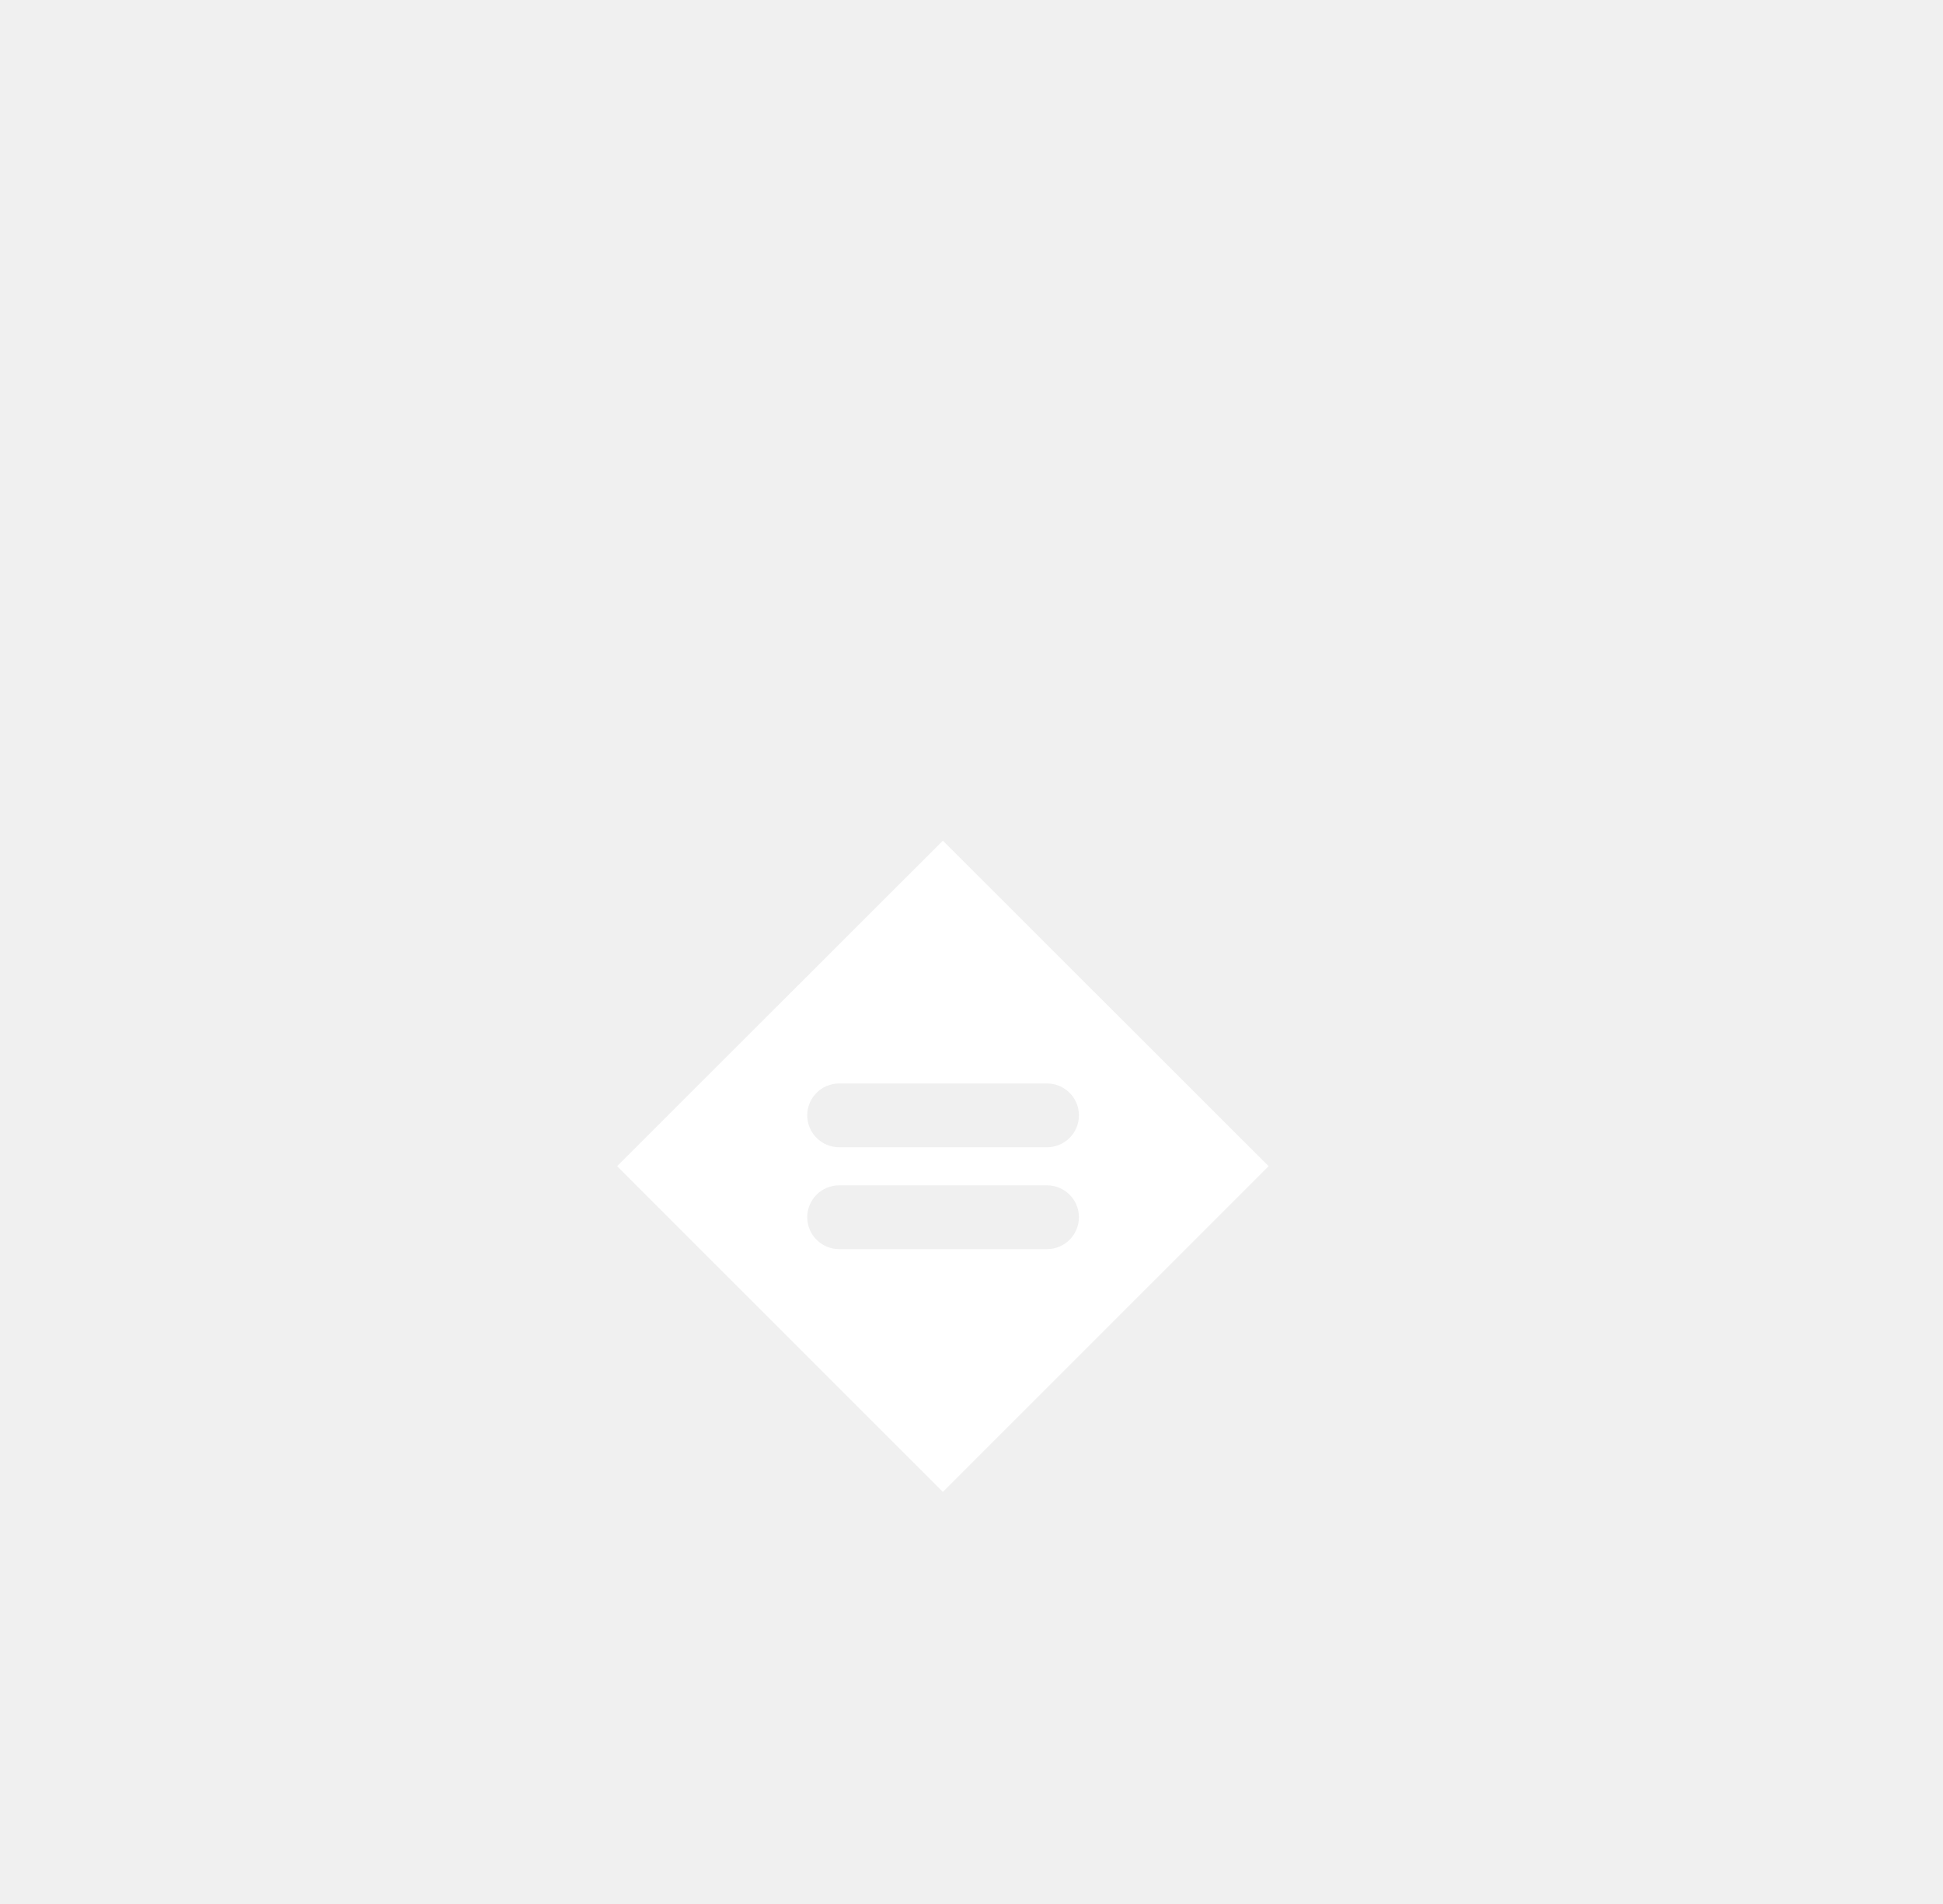
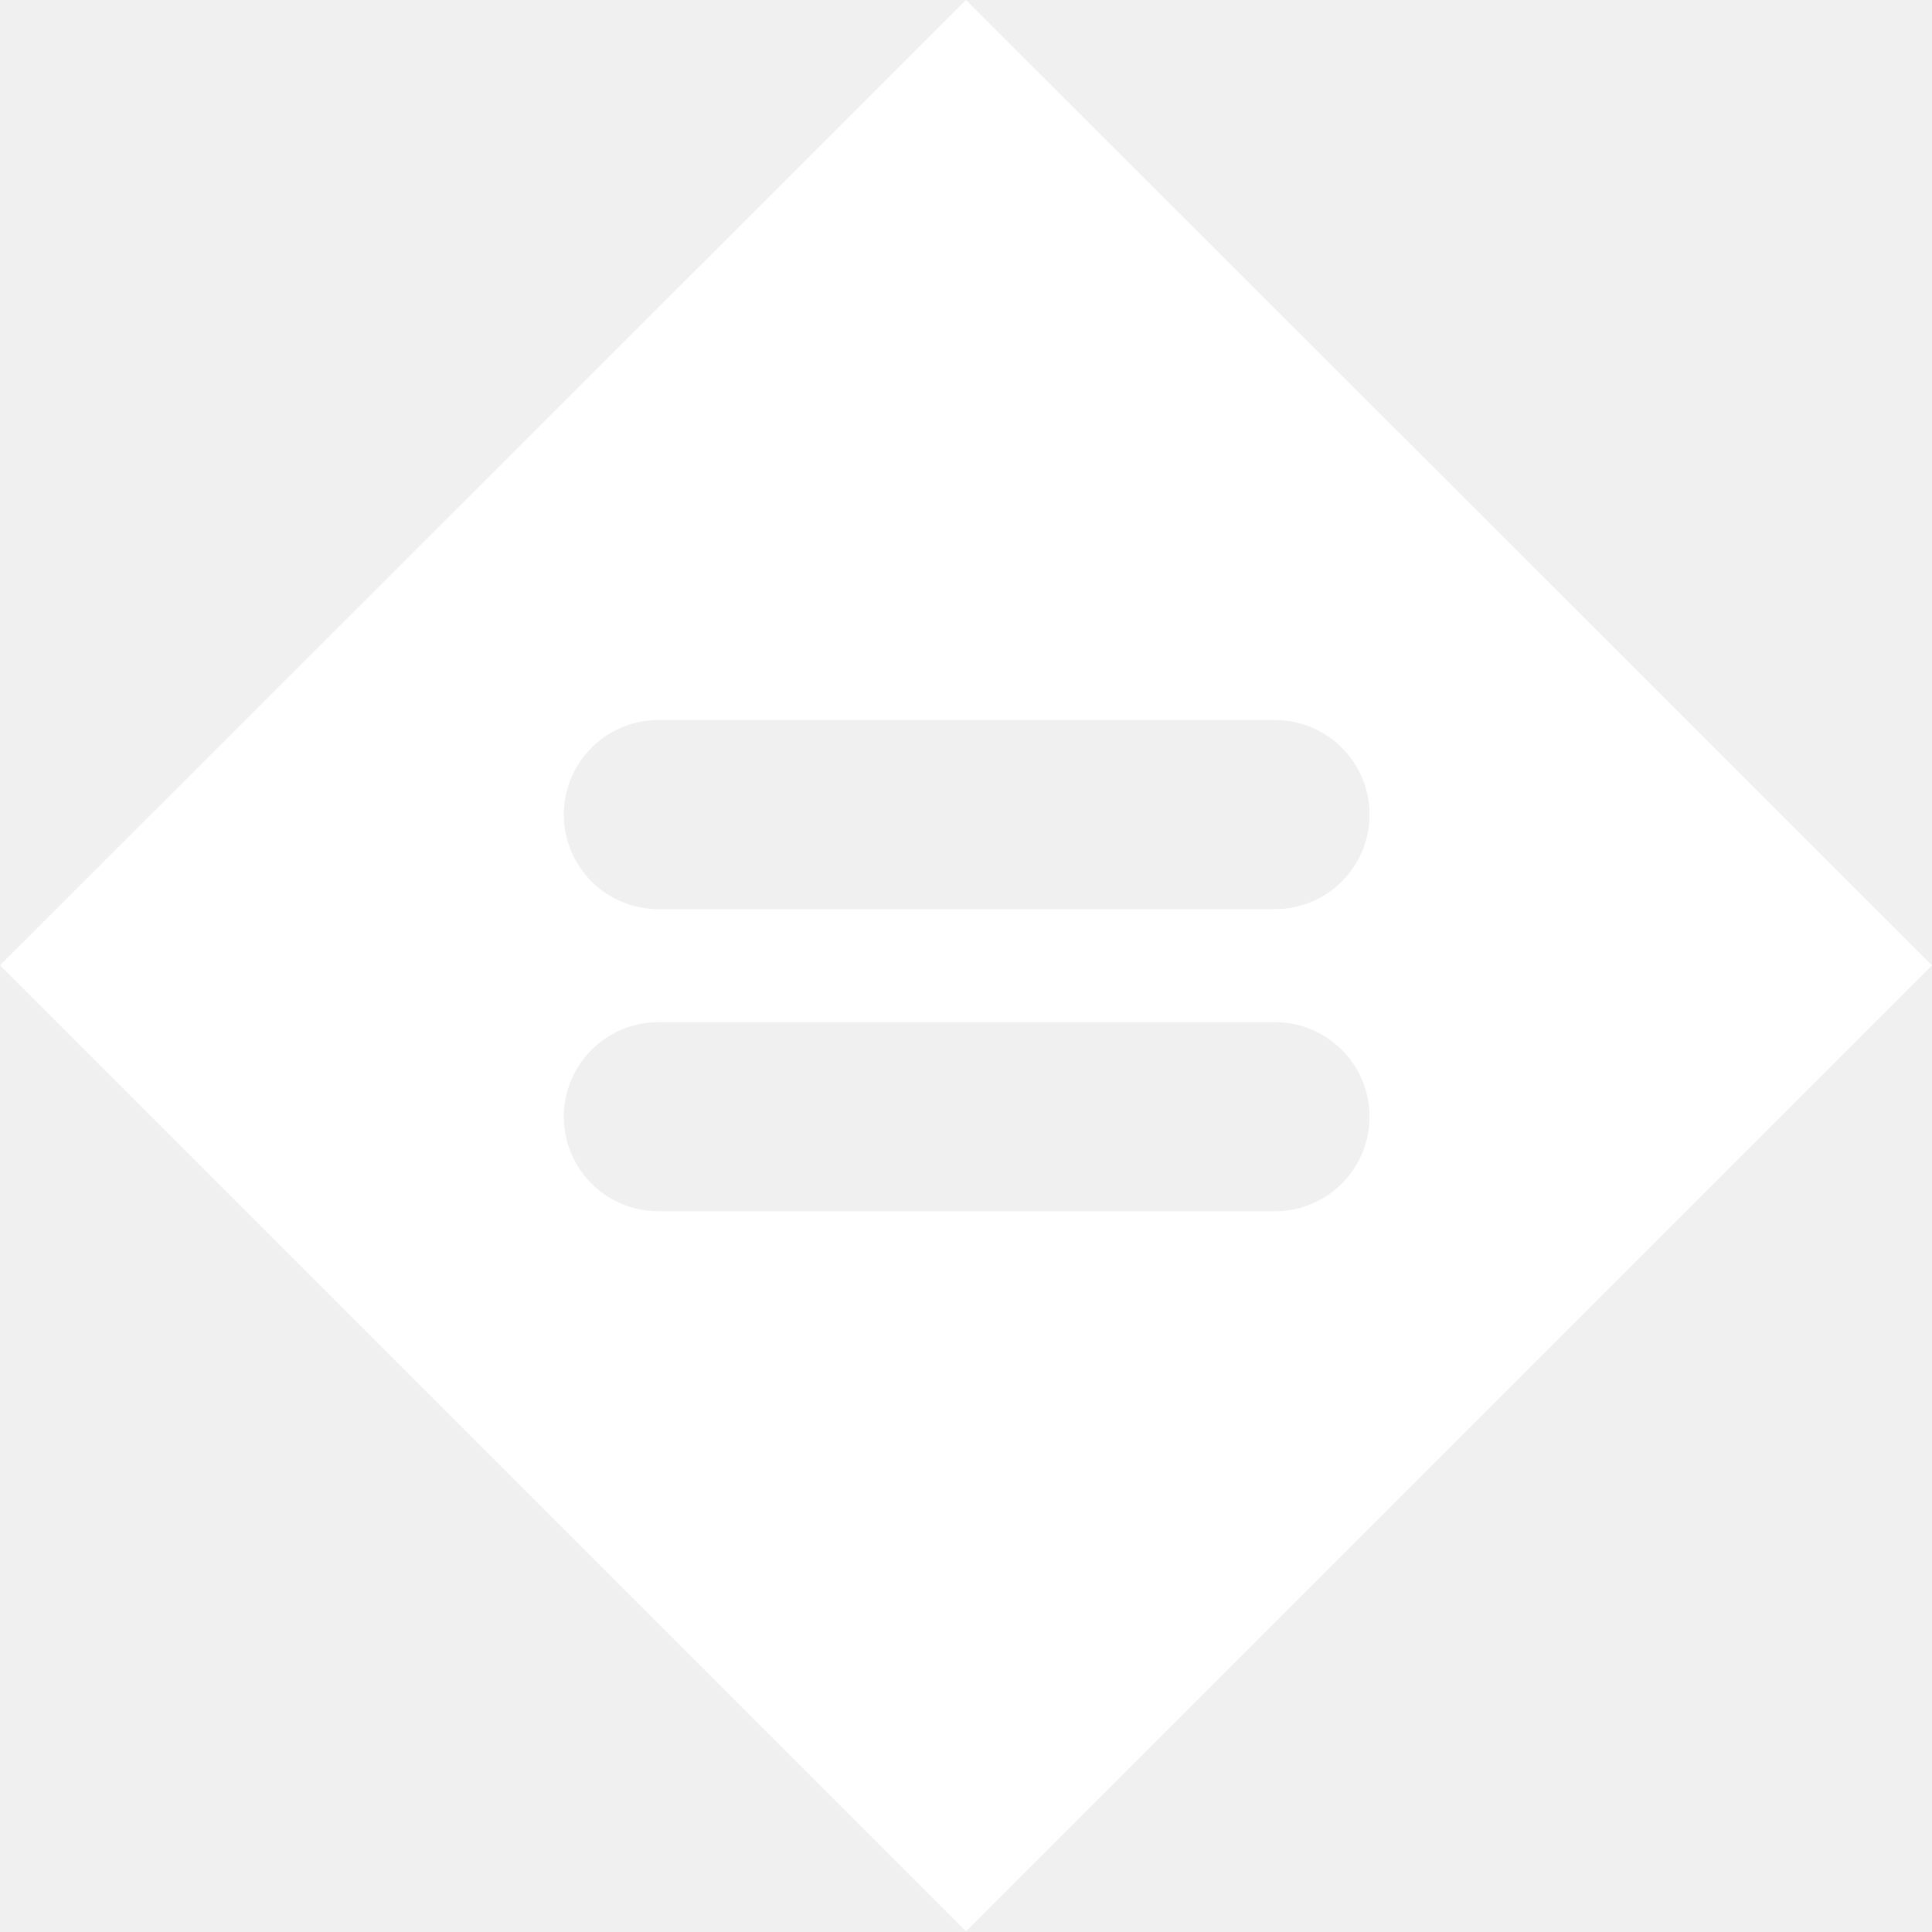
- <svg xmlns="http://www.w3.org/2000/svg" id="Capa_1" data-name="Capa 1" viewBox="0 0 84.1 82.39">
+ <svg xmlns="http://www.w3.org/2000/svg" id="Capa_1" data-name="Capa 1" viewBox="26.71 36.39 28.2 28.19">
  <defs>
-     <style>
-       .cls-5 { fill: #fff; }
-     </style>
+     <style>       .cls-5 { fill: #fff; }     </style>
  </defs>
  <path class="cls-5" d="M40.81,36.39,26.71,50.48l14.1,14.1,14.1-14.1ZM36.32,46.9h9a1.38,1.38,0,0,1,0,2.76h-9a1.38,1.38,0,0,1,0-2.76Zm9,7.17h-9a1.38,1.38,0,0,1,0-2.76h9a1.38,1.38,0,1,1,0,2.76Z" />
</svg>
